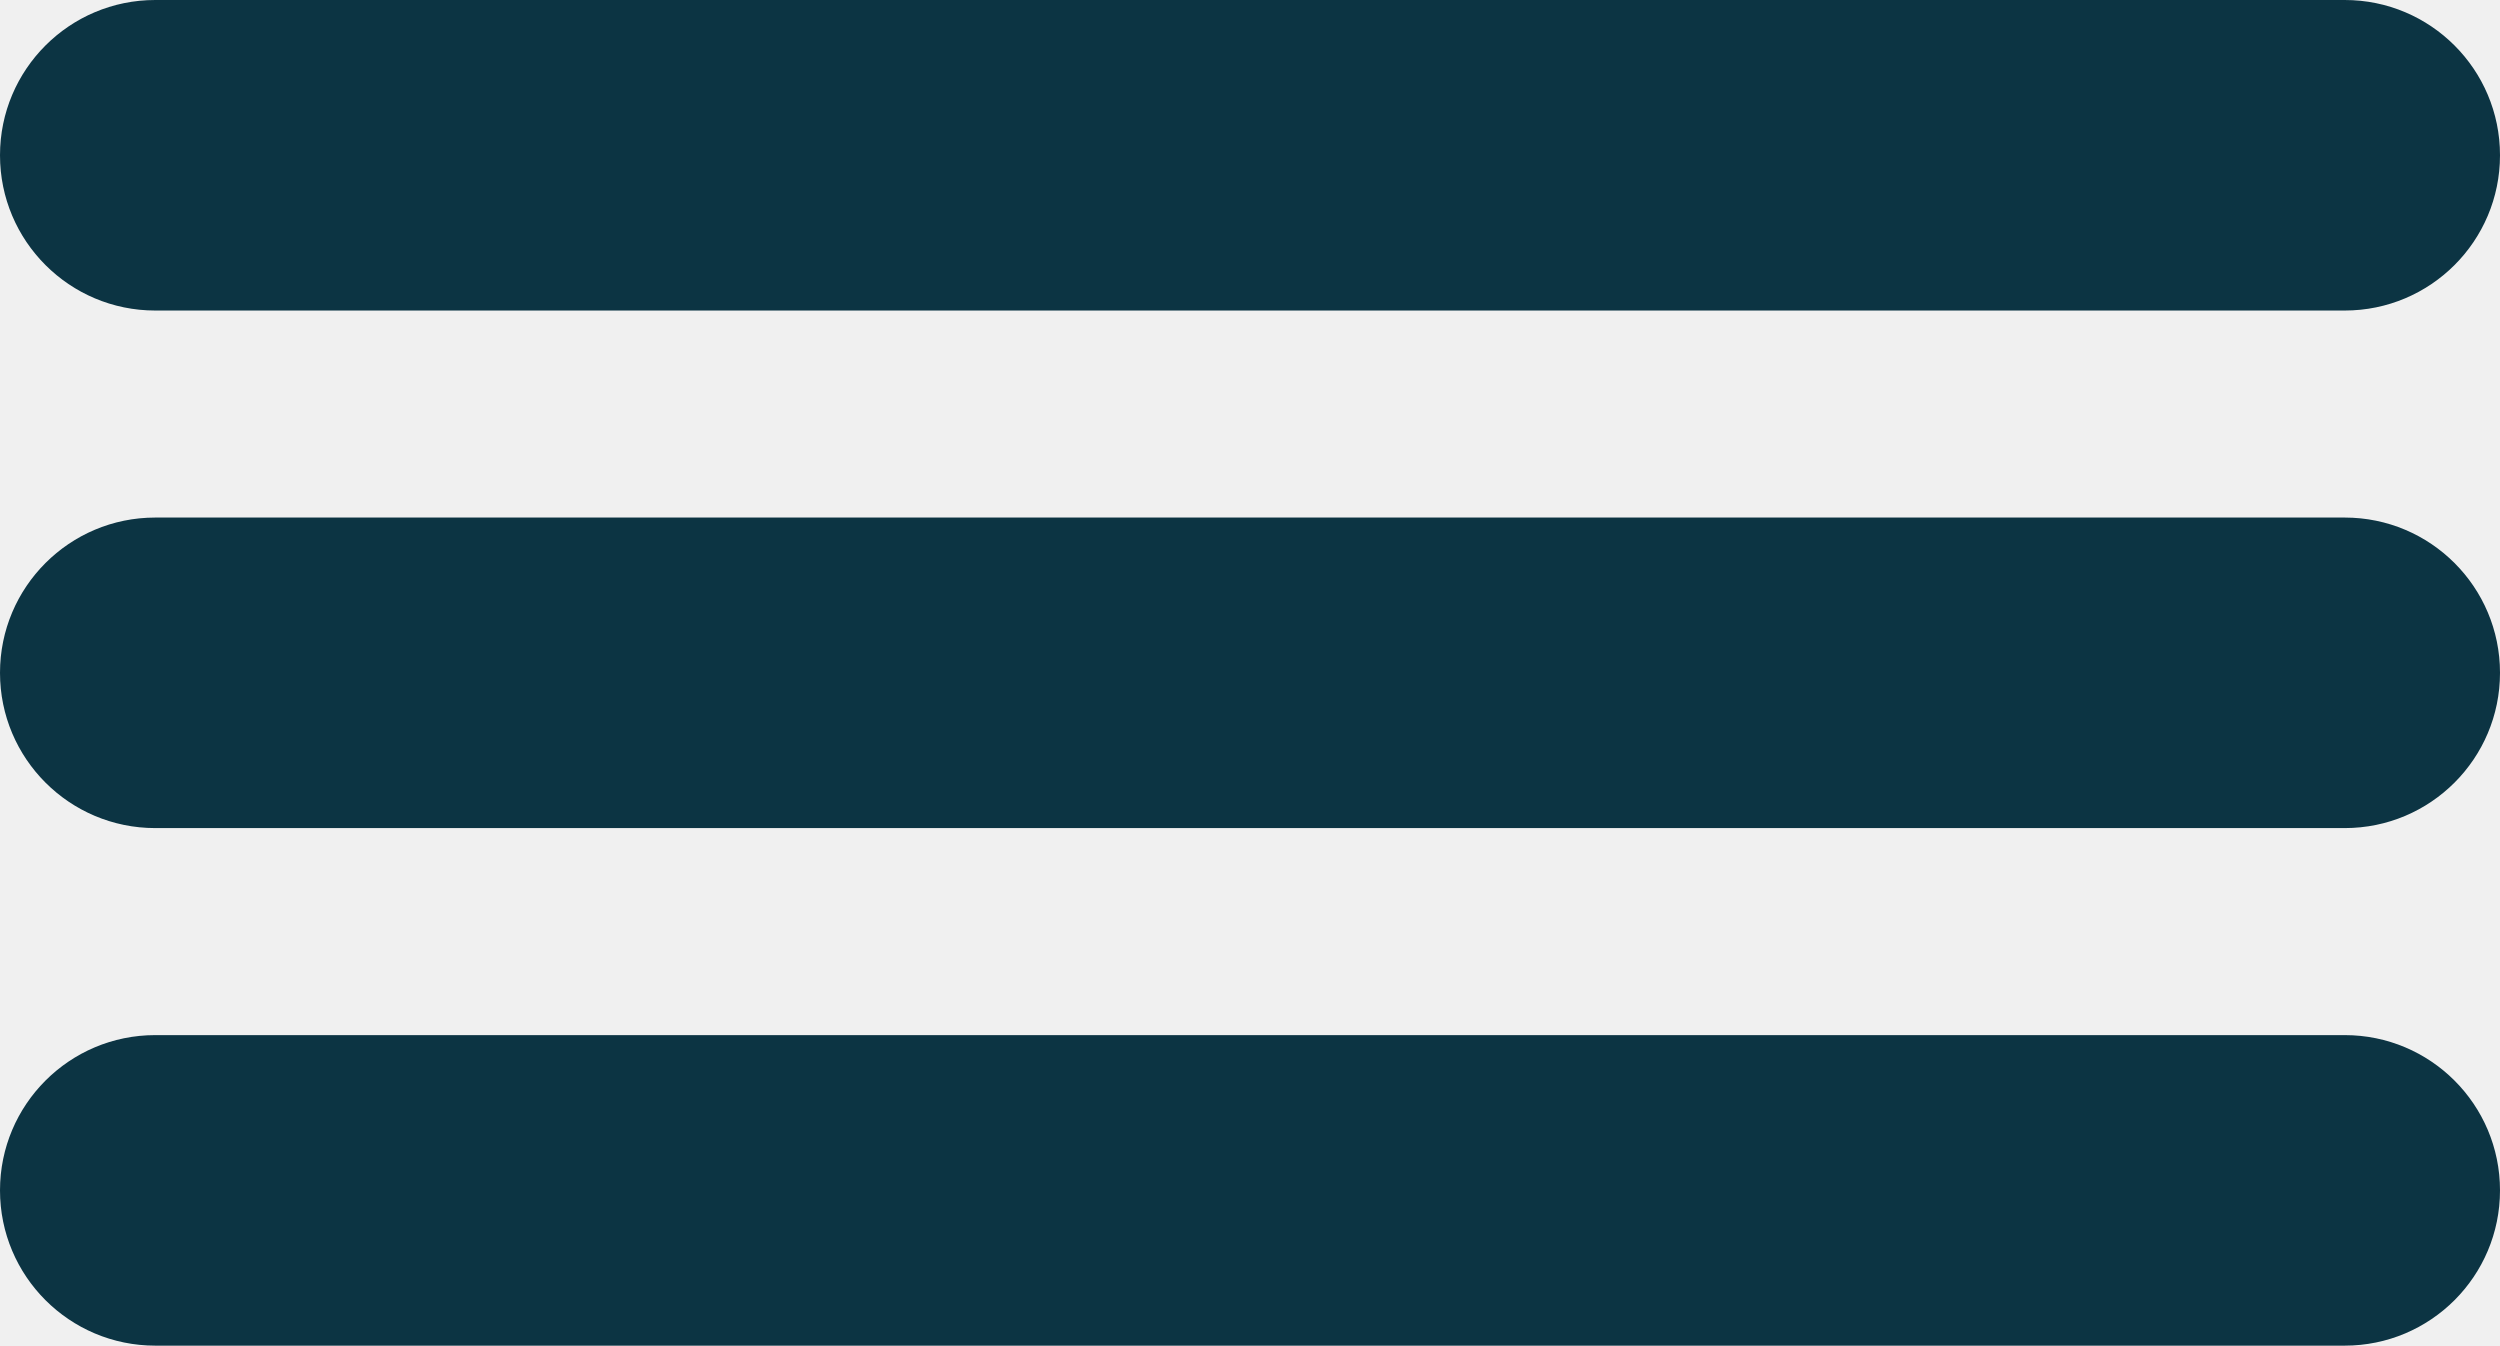
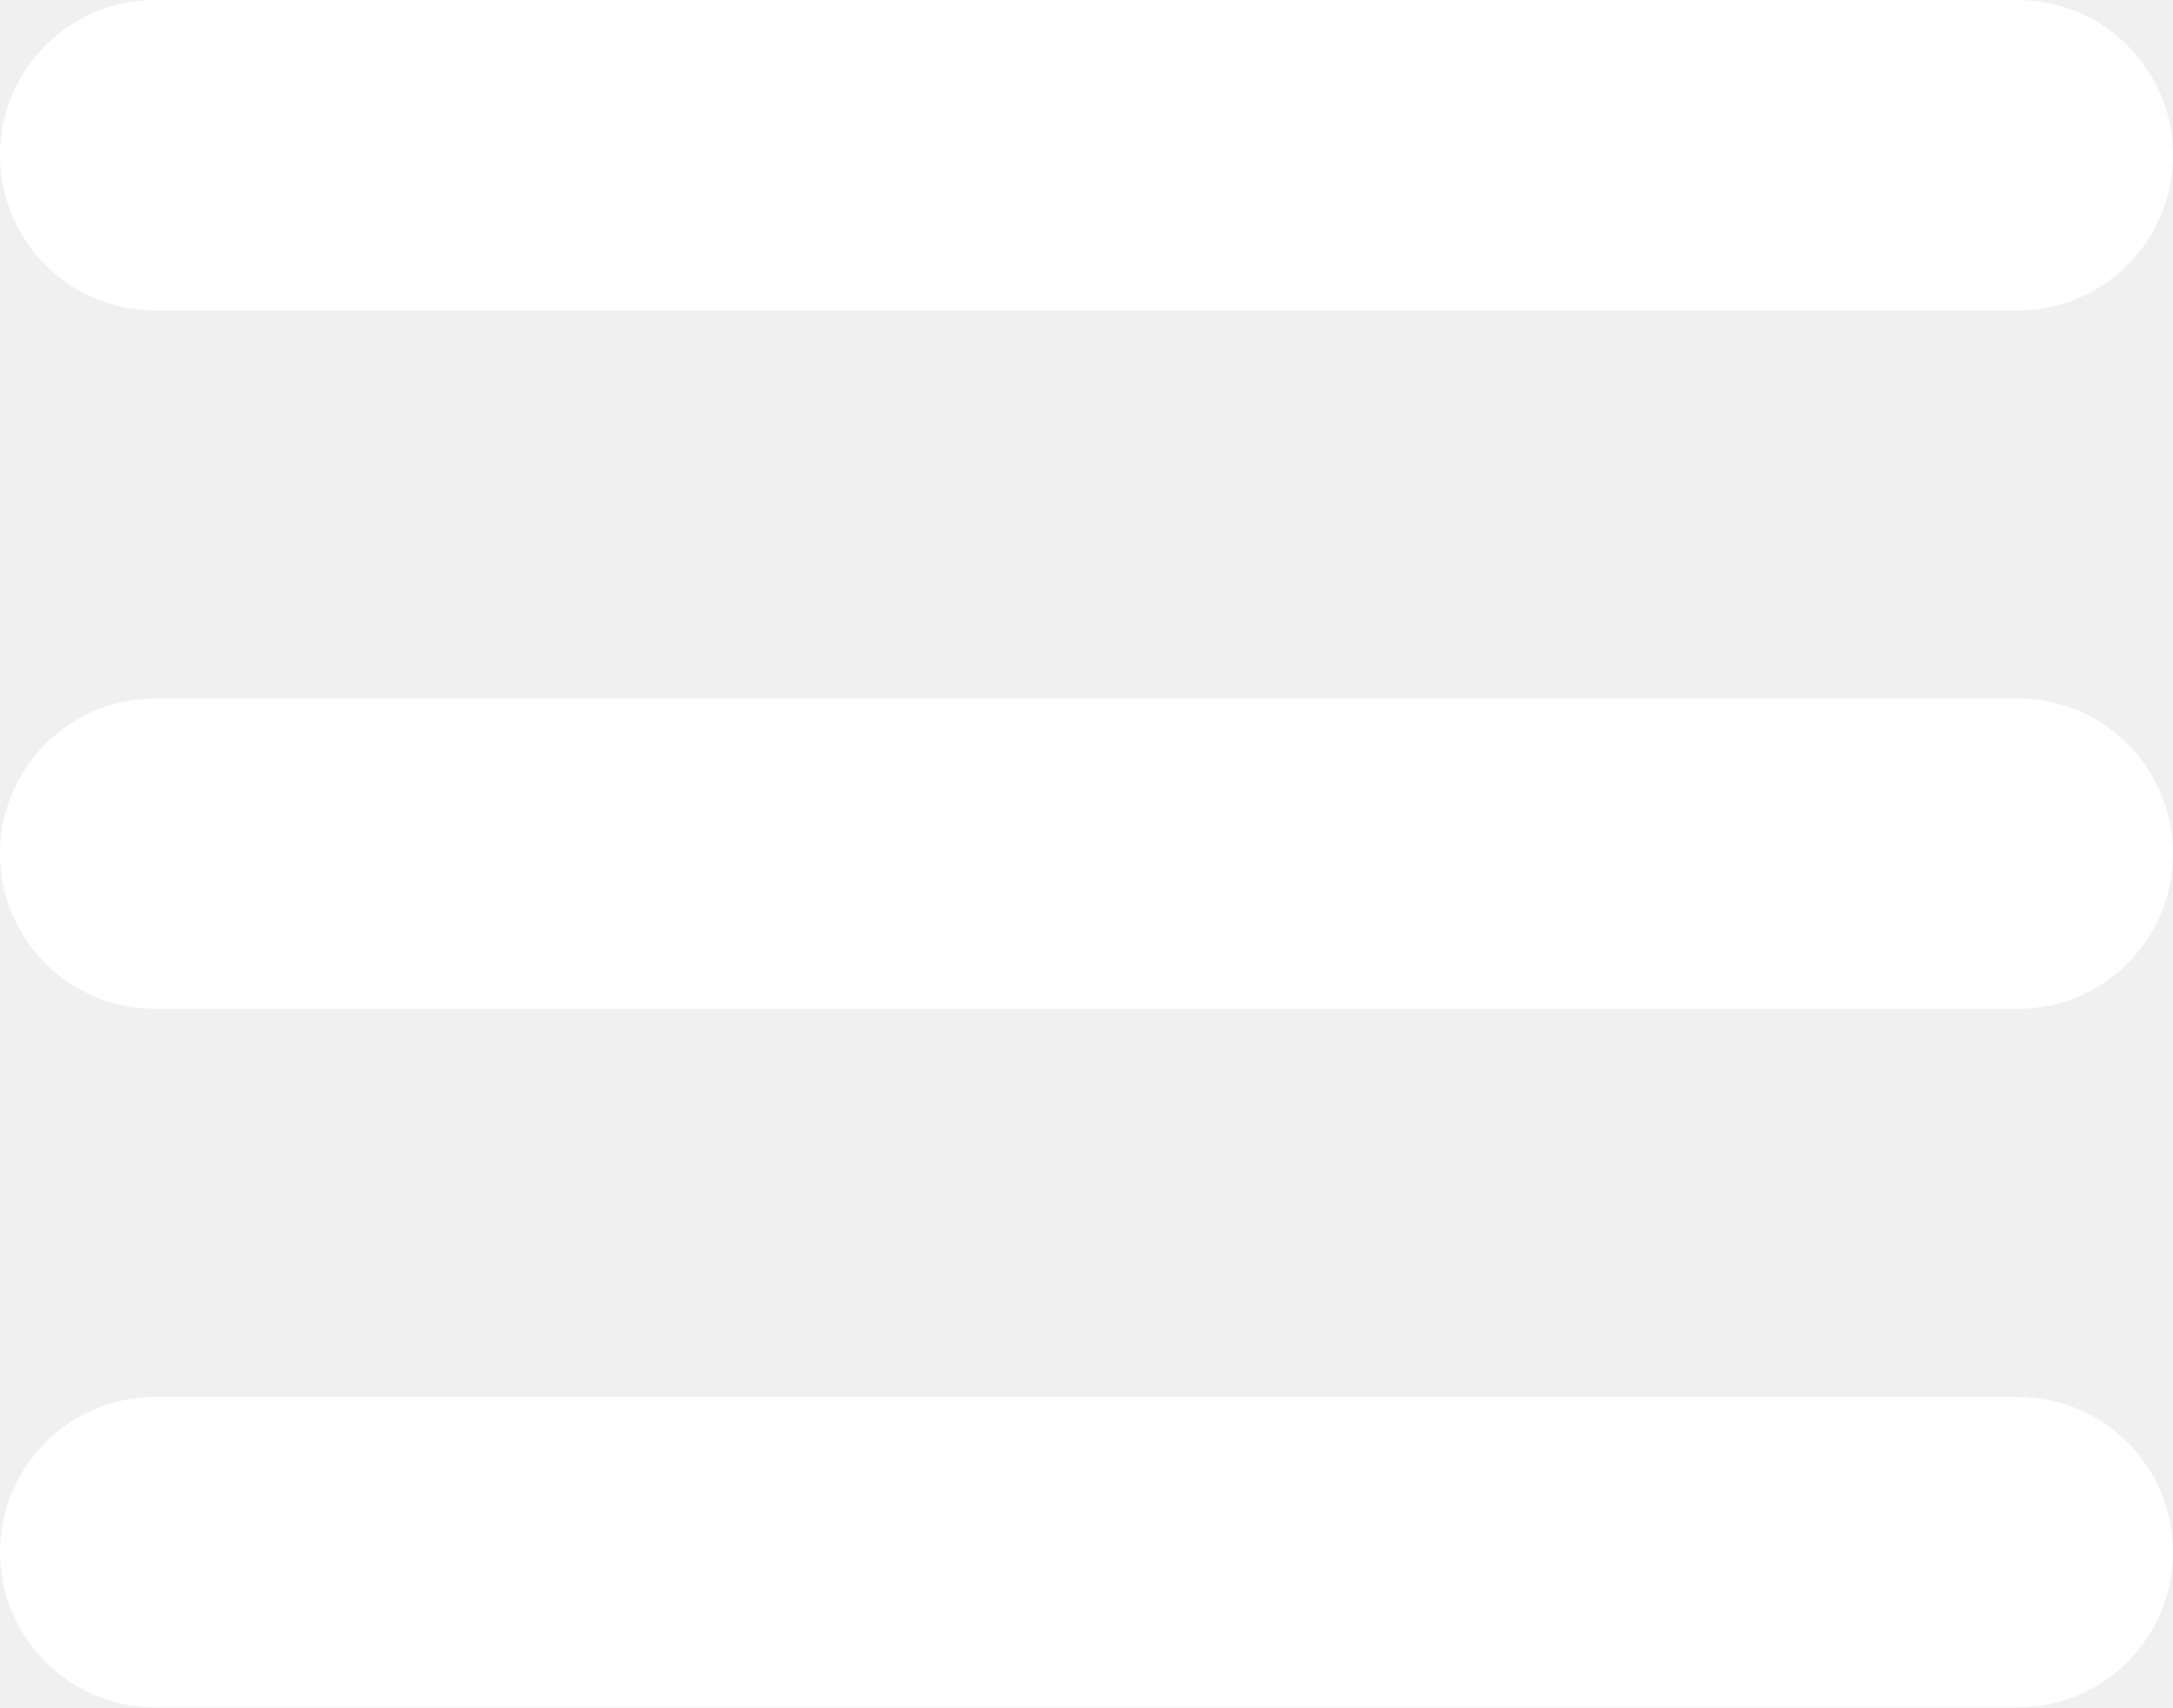
- <svg xmlns="http://www.w3.org/2000/svg" width="24.152" height="13" viewBox="0 0 24.152 13">
-   <defs>
-     <style>.a{fill:#0c3443;}</style>
-   </defs>
-   <g transform="translate(-1501.848 -77)">
-     <rect class="a" width="24.152" height="3" rx="1.5" transform="translate(1501.848 77)" />
-     <rect class="a" width="24.152" height="3" rx="1.5" transform="translate(1501.848 82)" />
-     <rect class="a" width="24.152" height="3" rx="1.5" transform="translate(1501.848 87)" />
-   </g>
+ <svg xmlns="http://www.w3.org/2000/svg" width="100%" height="100%" viewBox="0 0 28 22">
+   <rect id="Rectangle_229" data-name="Rectangle 229" width="28" height="4" rx="2" fill="#fff" />
+   <rect id="Rectangle_230" data-name="Rectangle 230" width="28" height="4" rx="2" transform="translate(0 9)" fill="#fff" />
+   <rect id="Rectangle_231" data-name="Rectangle 231" width="28" height="4" rx="2" transform="translate(0 18)" fill="#fff" />
</svg>
